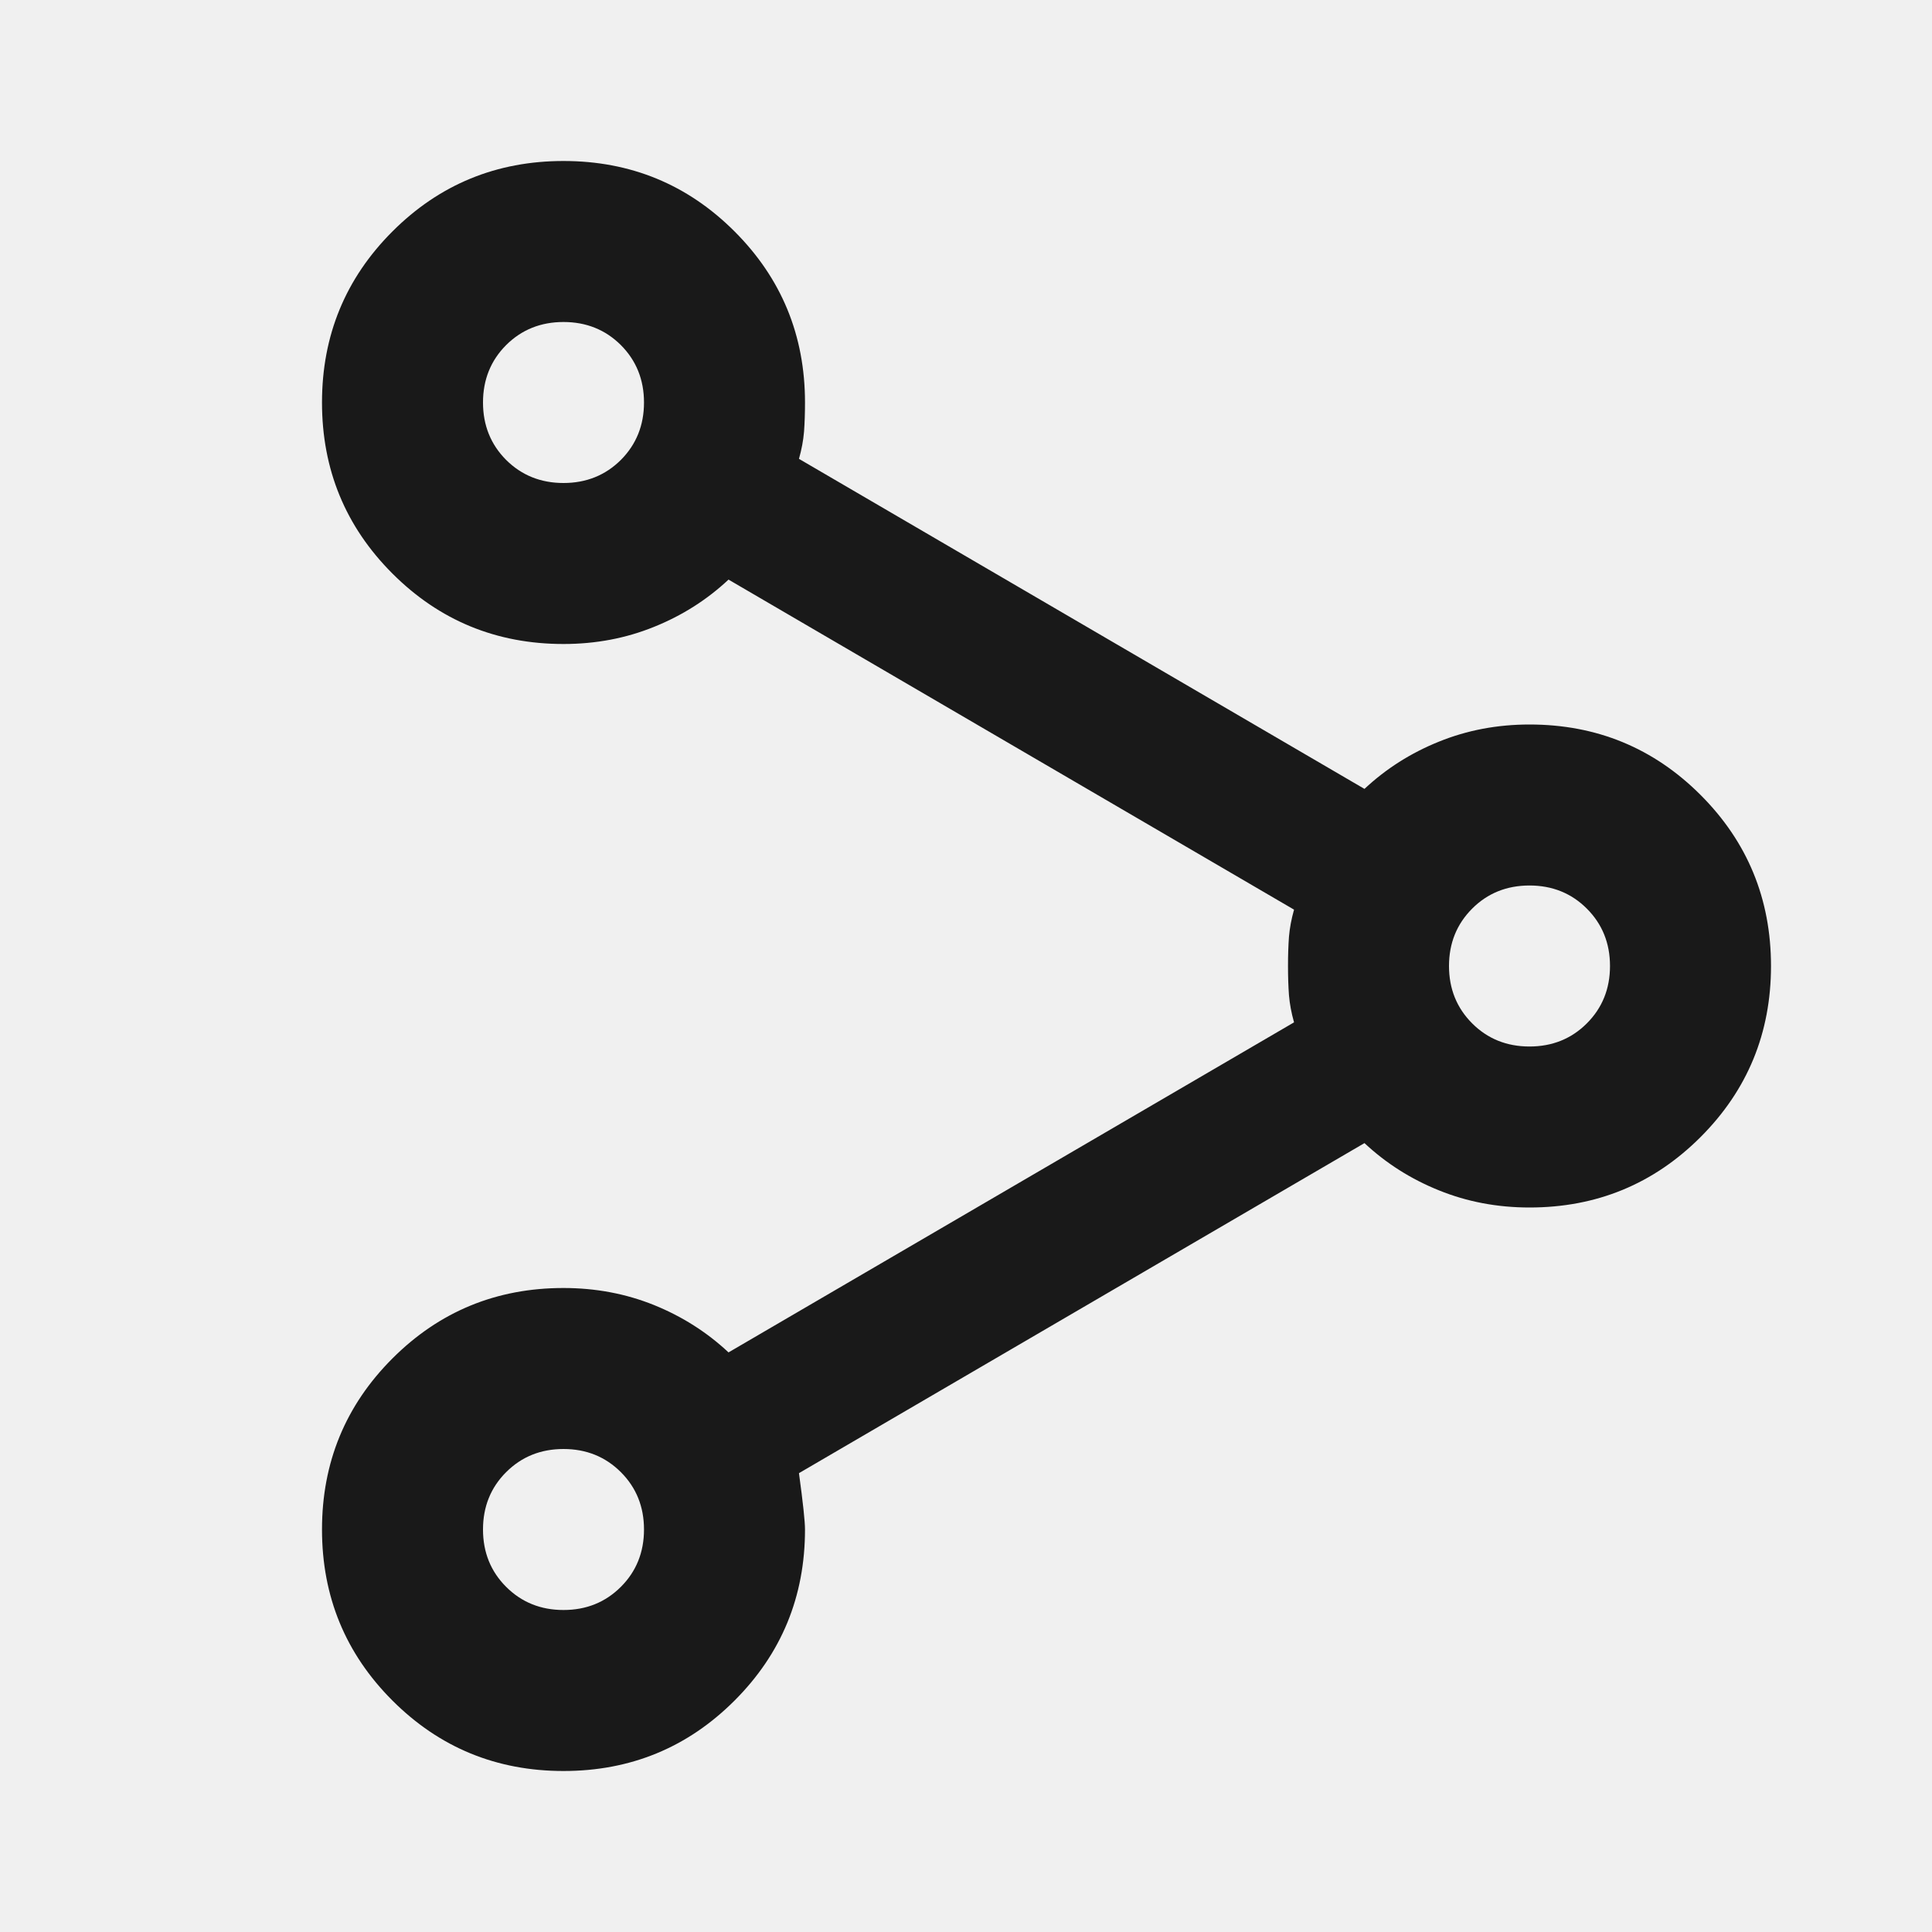
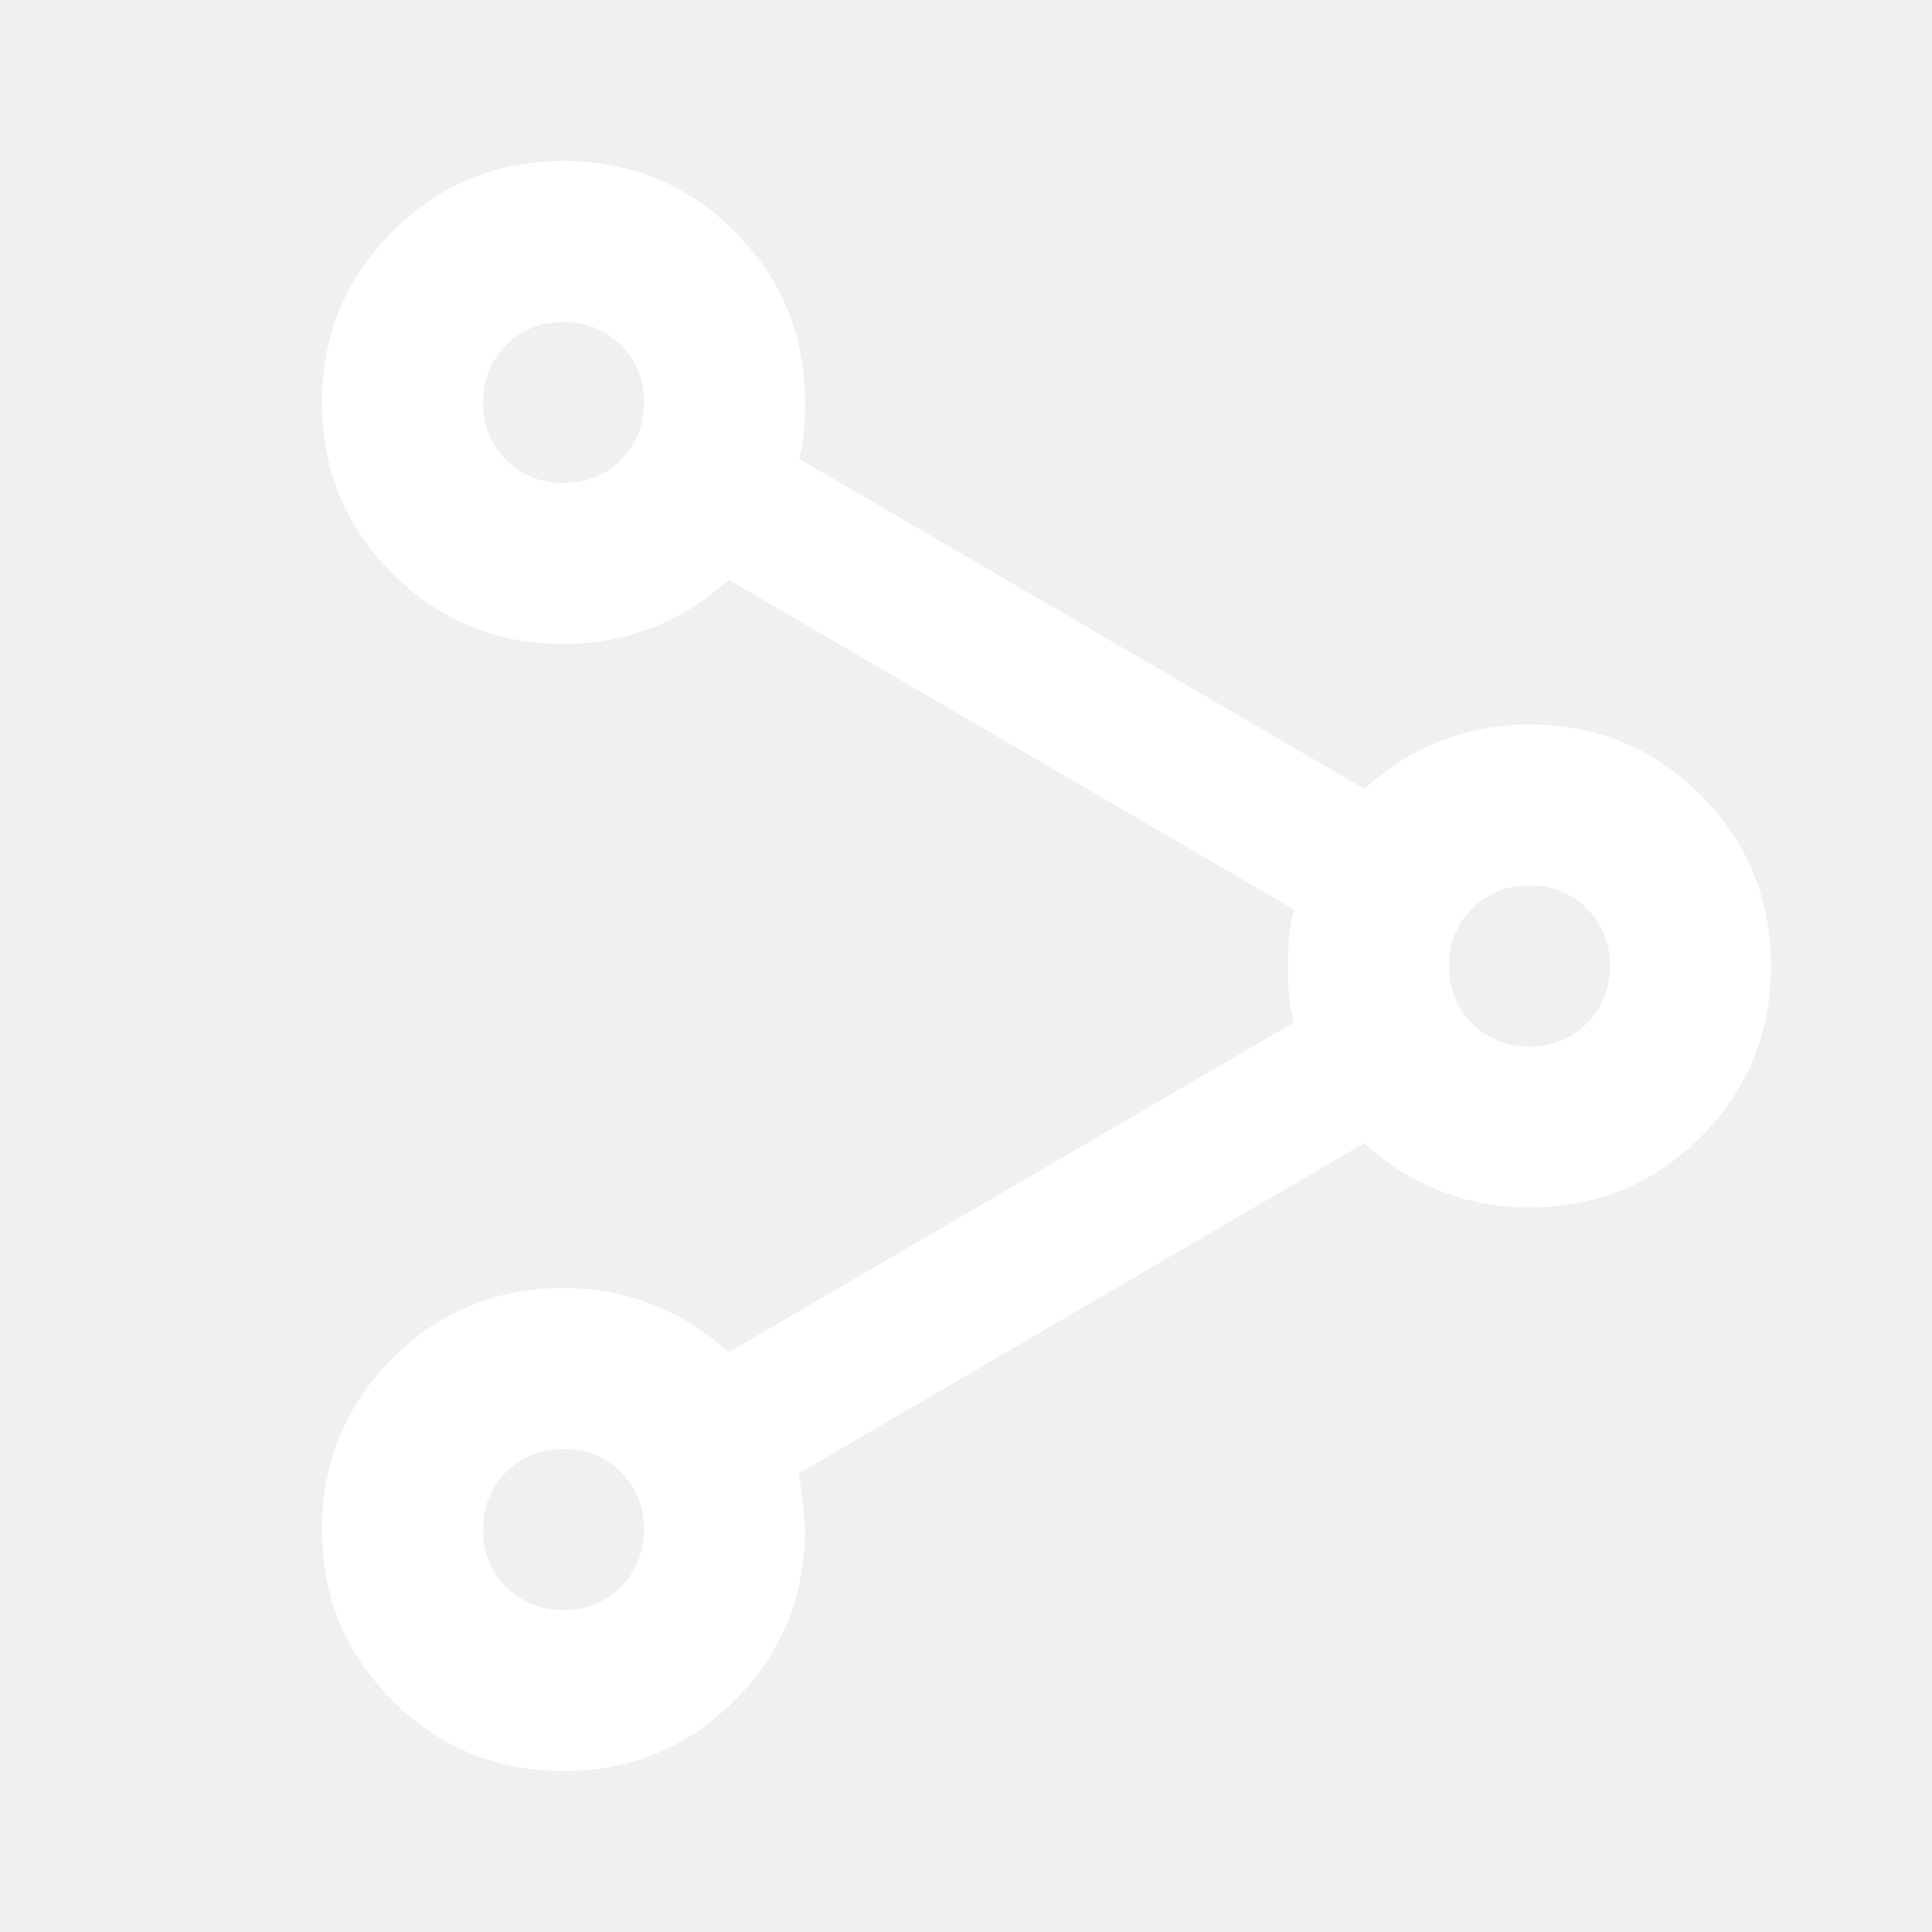
<svg xmlns="http://www.w3.org/2000/svg" width="24" height="24" viewBox="0 0 24 24" fill="none">
-   <path d="M7 22C7.833 22 8.542 21.708 9.125 21.125C9.708 20.542 10 19.833 10 19C10 18.9 9.975 18.667 9.925 18.3L16.95 14.2C17.217 14.45 17.525 14.646 17.875 14.787C18.225 14.929 18.6 15 19 15C19.833 15 20.542 14.708 21.125 14.125C21.708 13.542 22 12.833 22 12C22 11.167 21.708 10.458 21.125 9.875C20.542 9.292 19.833 9 19 9C18.6 9 18.225 9.071 17.875 9.213C17.525 9.354 17.217 9.55 16.95 9.8L9.925 5.7C9.958 5.583 9.979 5.471 9.988 5.362C9.996 5.254 10 5.133 10 5C10 4.167 9.708 3.458 9.125 2.875C8.542 2.292 7.833 2 7 2C6.167 2 5.458 2.292 4.875 2.875C4.292 3.458 4 4.167 4 5C4 5.833 4.292 6.542 4.875 7.125C5.458 7.708 6.167 8 7 8C7.4 8 7.775 7.929 8.125 7.787C8.475 7.646 8.783 7.45 9.05 7.2L16.075 11.3C16.042 11.417 16.021 11.529 16.012 11.637C16.004 11.746 16 11.867 16 12C16 12.133 16.004 12.254 16.012 12.363C16.021 12.471 16.042 12.583 16.075 12.7L9.05 16.8C8.783 16.55 8.475 16.354 8.125 16.212C7.775 16.071 7.4 16 7 16C6.167 16 5.458 16.292 4.875 16.875C4.292 17.458 4 18.167 4 19C4 19.833 4.292 20.542 4.875 21.125C5.458 21.708 6.167 22 7 22ZM7 20C6.717 20 6.479 19.904 6.287 19.712C6.096 19.521 6 19.283 6 19C6 18.717 6.096 18.479 6.287 18.288C6.479 18.096 6.717 18 7 18C7.283 18 7.521 18.096 7.713 18.288C7.904 18.479 8 18.717 8 19C8 19.283 7.904 19.521 7.713 19.712C7.521 19.904 7.283 20 7 20ZM19 13C18.717 13 18.479 12.904 18.288 12.713C18.096 12.521 18 12.283 18 12C18 11.717 18.096 11.479 18.288 11.287C18.479 11.096 18.717 11 19 11C19.283 11 19.521 11.096 19.712 11.287C19.904 11.479 20 11.717 20 12C20 12.283 19.904 12.521 19.712 12.713C19.521 12.904 19.283 13 19 13ZM7 6C6.717 6 6.479 5.904 6.287 5.713C6.096 5.521 6 5.283 6 5C6 4.717 6.096 4.479 6.287 4.287C6.479 4.096 6.717 4 7 4C7.283 4 7.521 4.096 7.713 4.287C7.904 4.479 8 4.717 8 5C8 5.283 7.904 5.521 7.713 5.713C7.521 5.904 7.283 6 7 6Z" fill="#191919" />
+   <path d="M7 22C7.833 22 8.542 21.708 9.125 21.125C9.708 20.542 10 19.833 10 19C10 18.9 9.975 18.667 9.925 18.3L16.95 14.2C17.217 14.45 17.525 14.646 17.875 14.787C18.225 14.929 18.6 15 19 15C19.833 15 20.542 14.708 21.125 14.125C21.708 13.542 22 12.833 22 12C22 11.167 21.708 10.458 21.125 9.875C20.542 9.292 19.833 9 19 9C18.6 9 18.225 9.071 17.875 9.213C17.525 9.354 17.217 9.55 16.95 9.8L9.925 5.7C9.958 5.583 9.979 5.471 9.988 5.362C9.996 5.254 10 5.133 10 5C10 4.167 9.708 3.458 9.125 2.875C8.542 2.292 7.833 2 7 2C6.167 2 5.458 2.292 4.875 2.875C4.292 3.458 4 4.167 4 5C4 5.833 4.292 6.542 4.875 7.125C5.458 7.708 6.167 8 7 8C7.4 8 7.775 7.929 8.125 7.787C8.475 7.646 8.783 7.45 9.05 7.2L16.075 11.3C16.042 11.417 16.021 11.529 16.012 11.637C16.004 11.746 16 11.867 16 12C16 12.133 16.004 12.254 16.012 12.363C16.021 12.471 16.042 12.583 16.075 12.7L9.05 16.8C8.783 16.55 8.475 16.354 8.125 16.212C7.775 16.071 7.4 16 7 16C6.167 16 5.458 16.292 4.875 16.875C4.292 17.458 4 18.167 4 19C4 19.833 4.292 20.542 4.875 21.125C5.458 21.708 6.167 22 7 22ZM7 20C6.717 20 6.479 19.904 6.287 19.712C6.096 19.521 6 19.283 6 19C6 18.717 6.096 18.479 6.287 18.288C6.479 18.096 6.717 18 7 18C7.283 18 7.521 18.096 7.713 18.288C7.904 18.479 8 18.717 8 19C8 19.283 7.904 19.521 7.713 19.712C7.521 19.904 7.283 20 7 20ZM19 13C18.717 13 18.479 12.904 18.288 12.713C18.096 12.521 18 12.283 18 12C18 11.717 18.096 11.479 18.288 11.287C18.479 11.096 18.717 11 19 11C19.283 11 19.521 11.096 19.712 11.287C19.904 11.479 20 11.717 20 12C20 12.283 19.904 12.521 19.712 12.713C19.521 12.904 19.283 13 19 13ZM7 6C6.717 6 6.479 5.904 6.287 5.713C6.096 5.521 6 5.283 6 5C6 4.717 6.096 4.479 6.287 4.287C6.479 4.096 6.717 4 7 4C7.283 4 7.521 4.096 7.713 4.287C7.904 4.479 8 4.717 8 5C8 5.283 7.904 5.521 7.713 5.713C7.521 5.904 7.283 6 7 6Z" fill="white" />
</svg>
